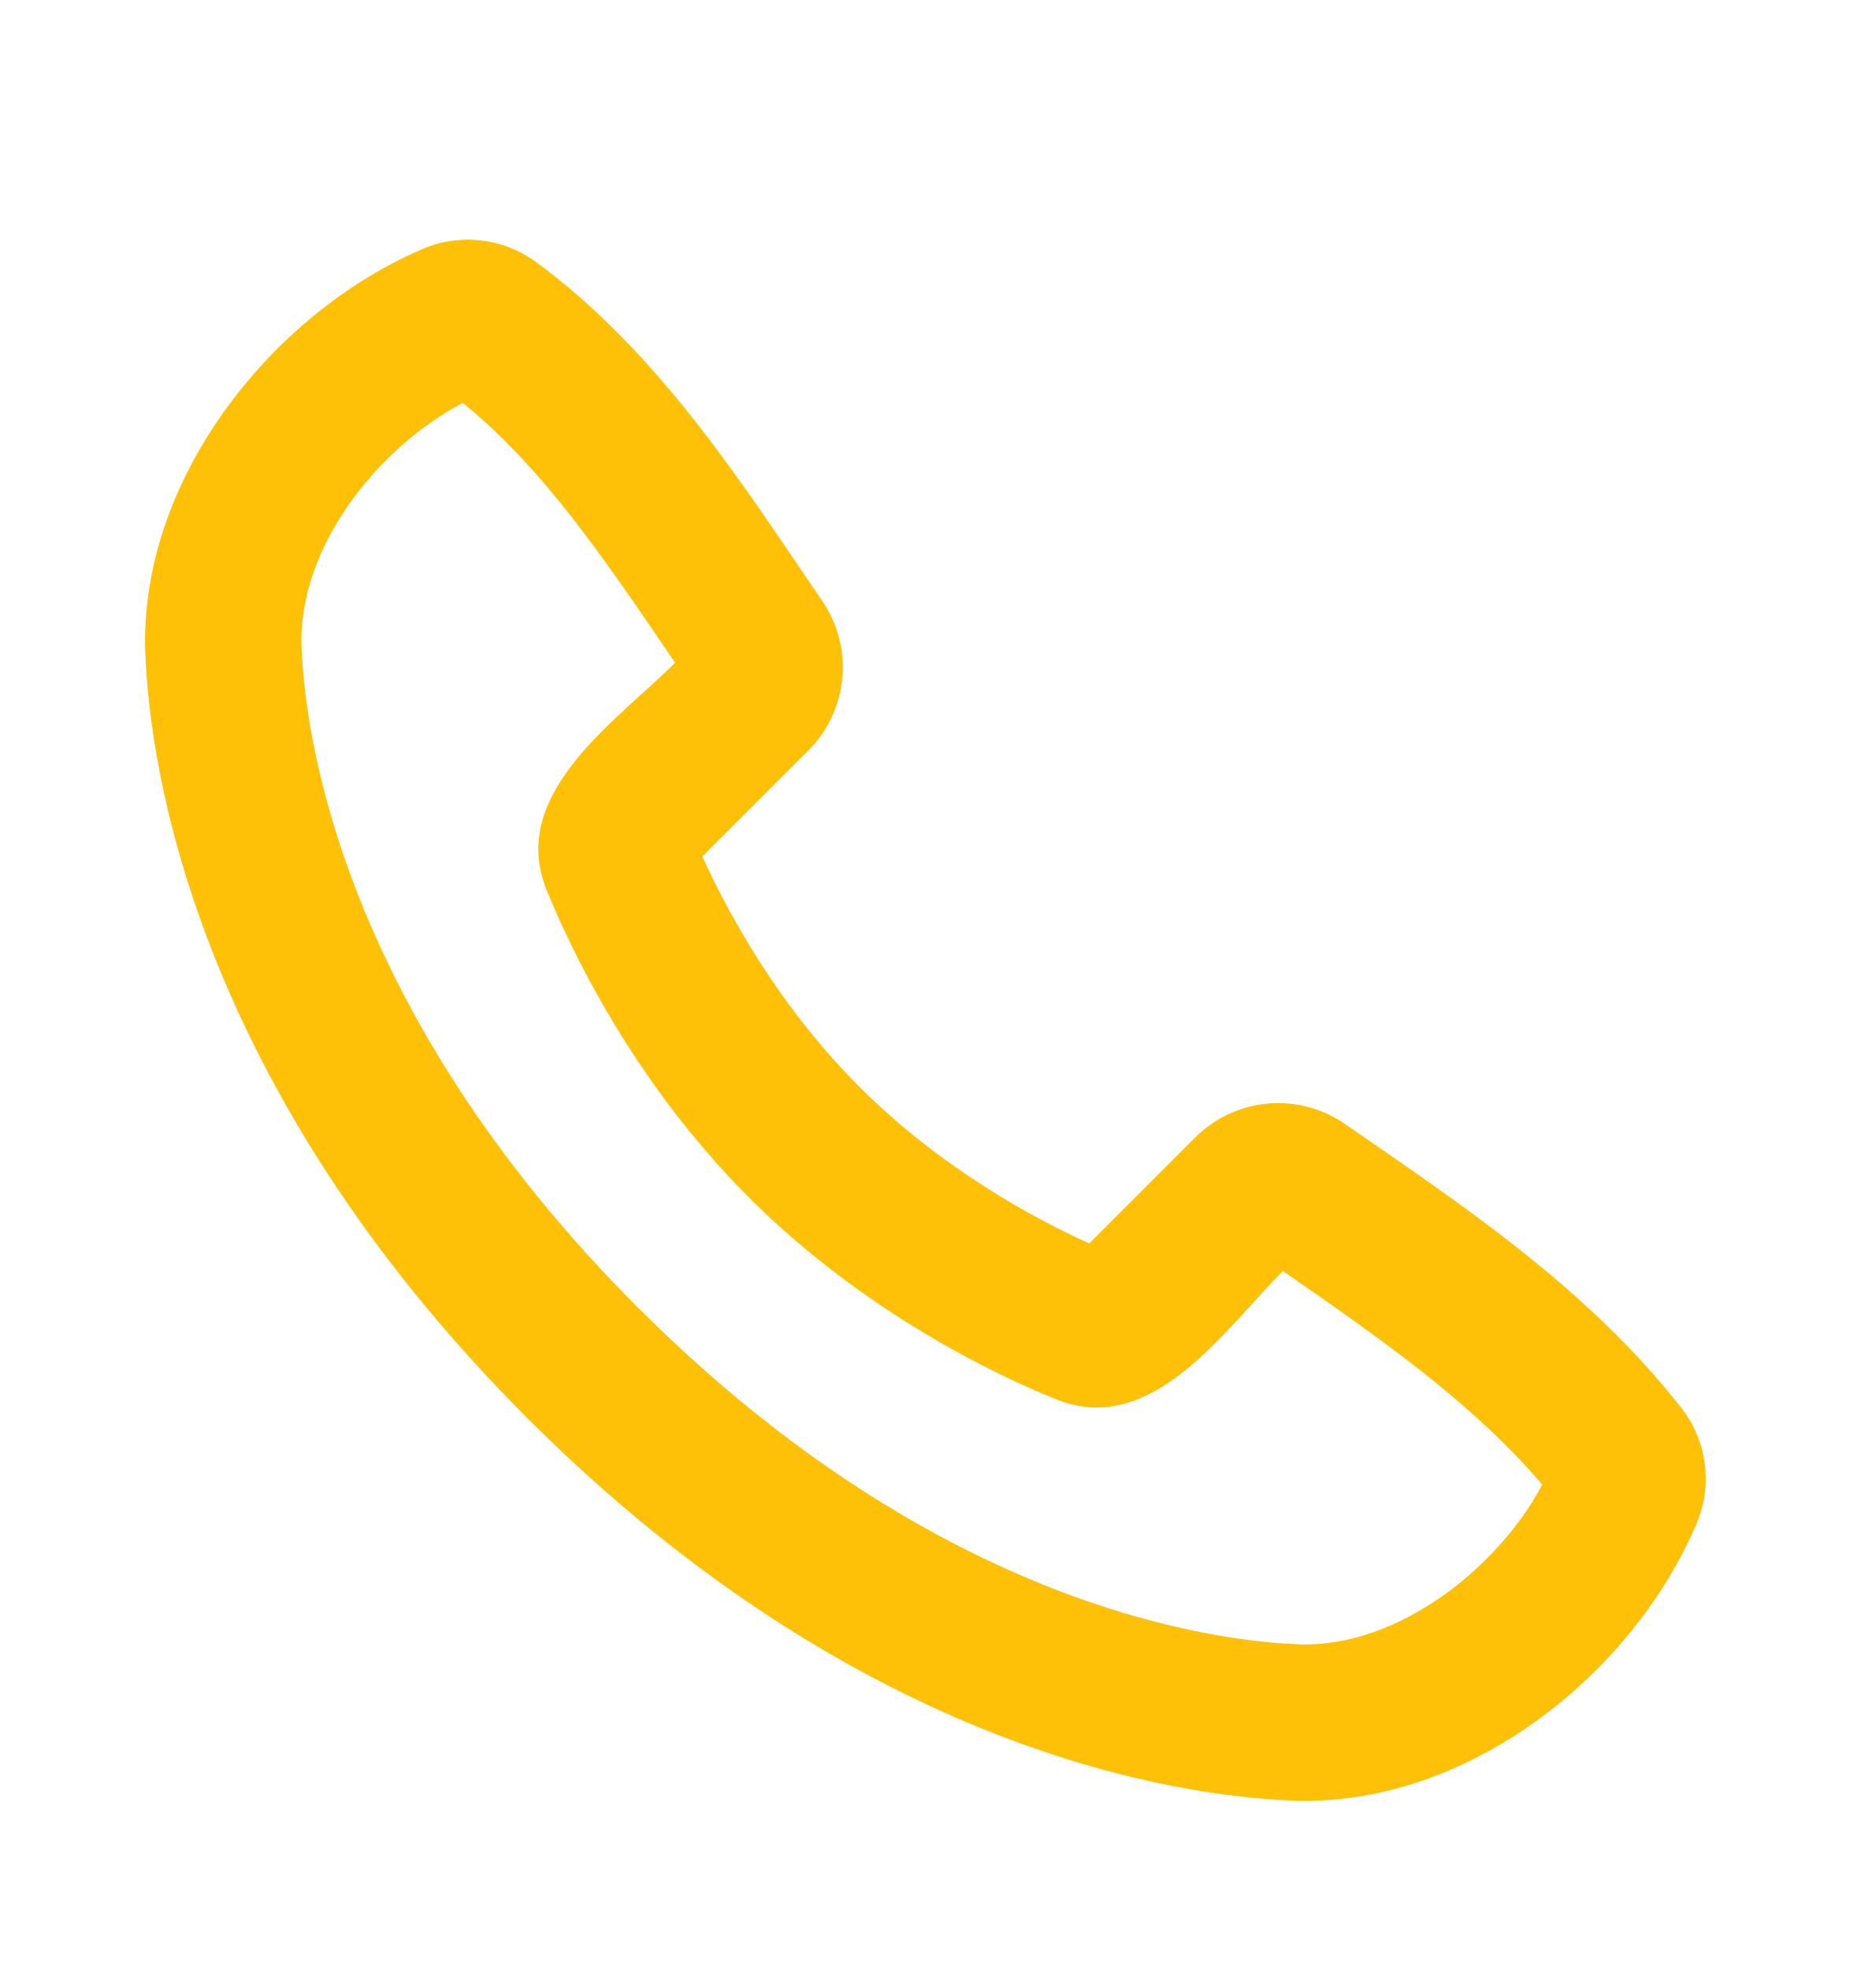
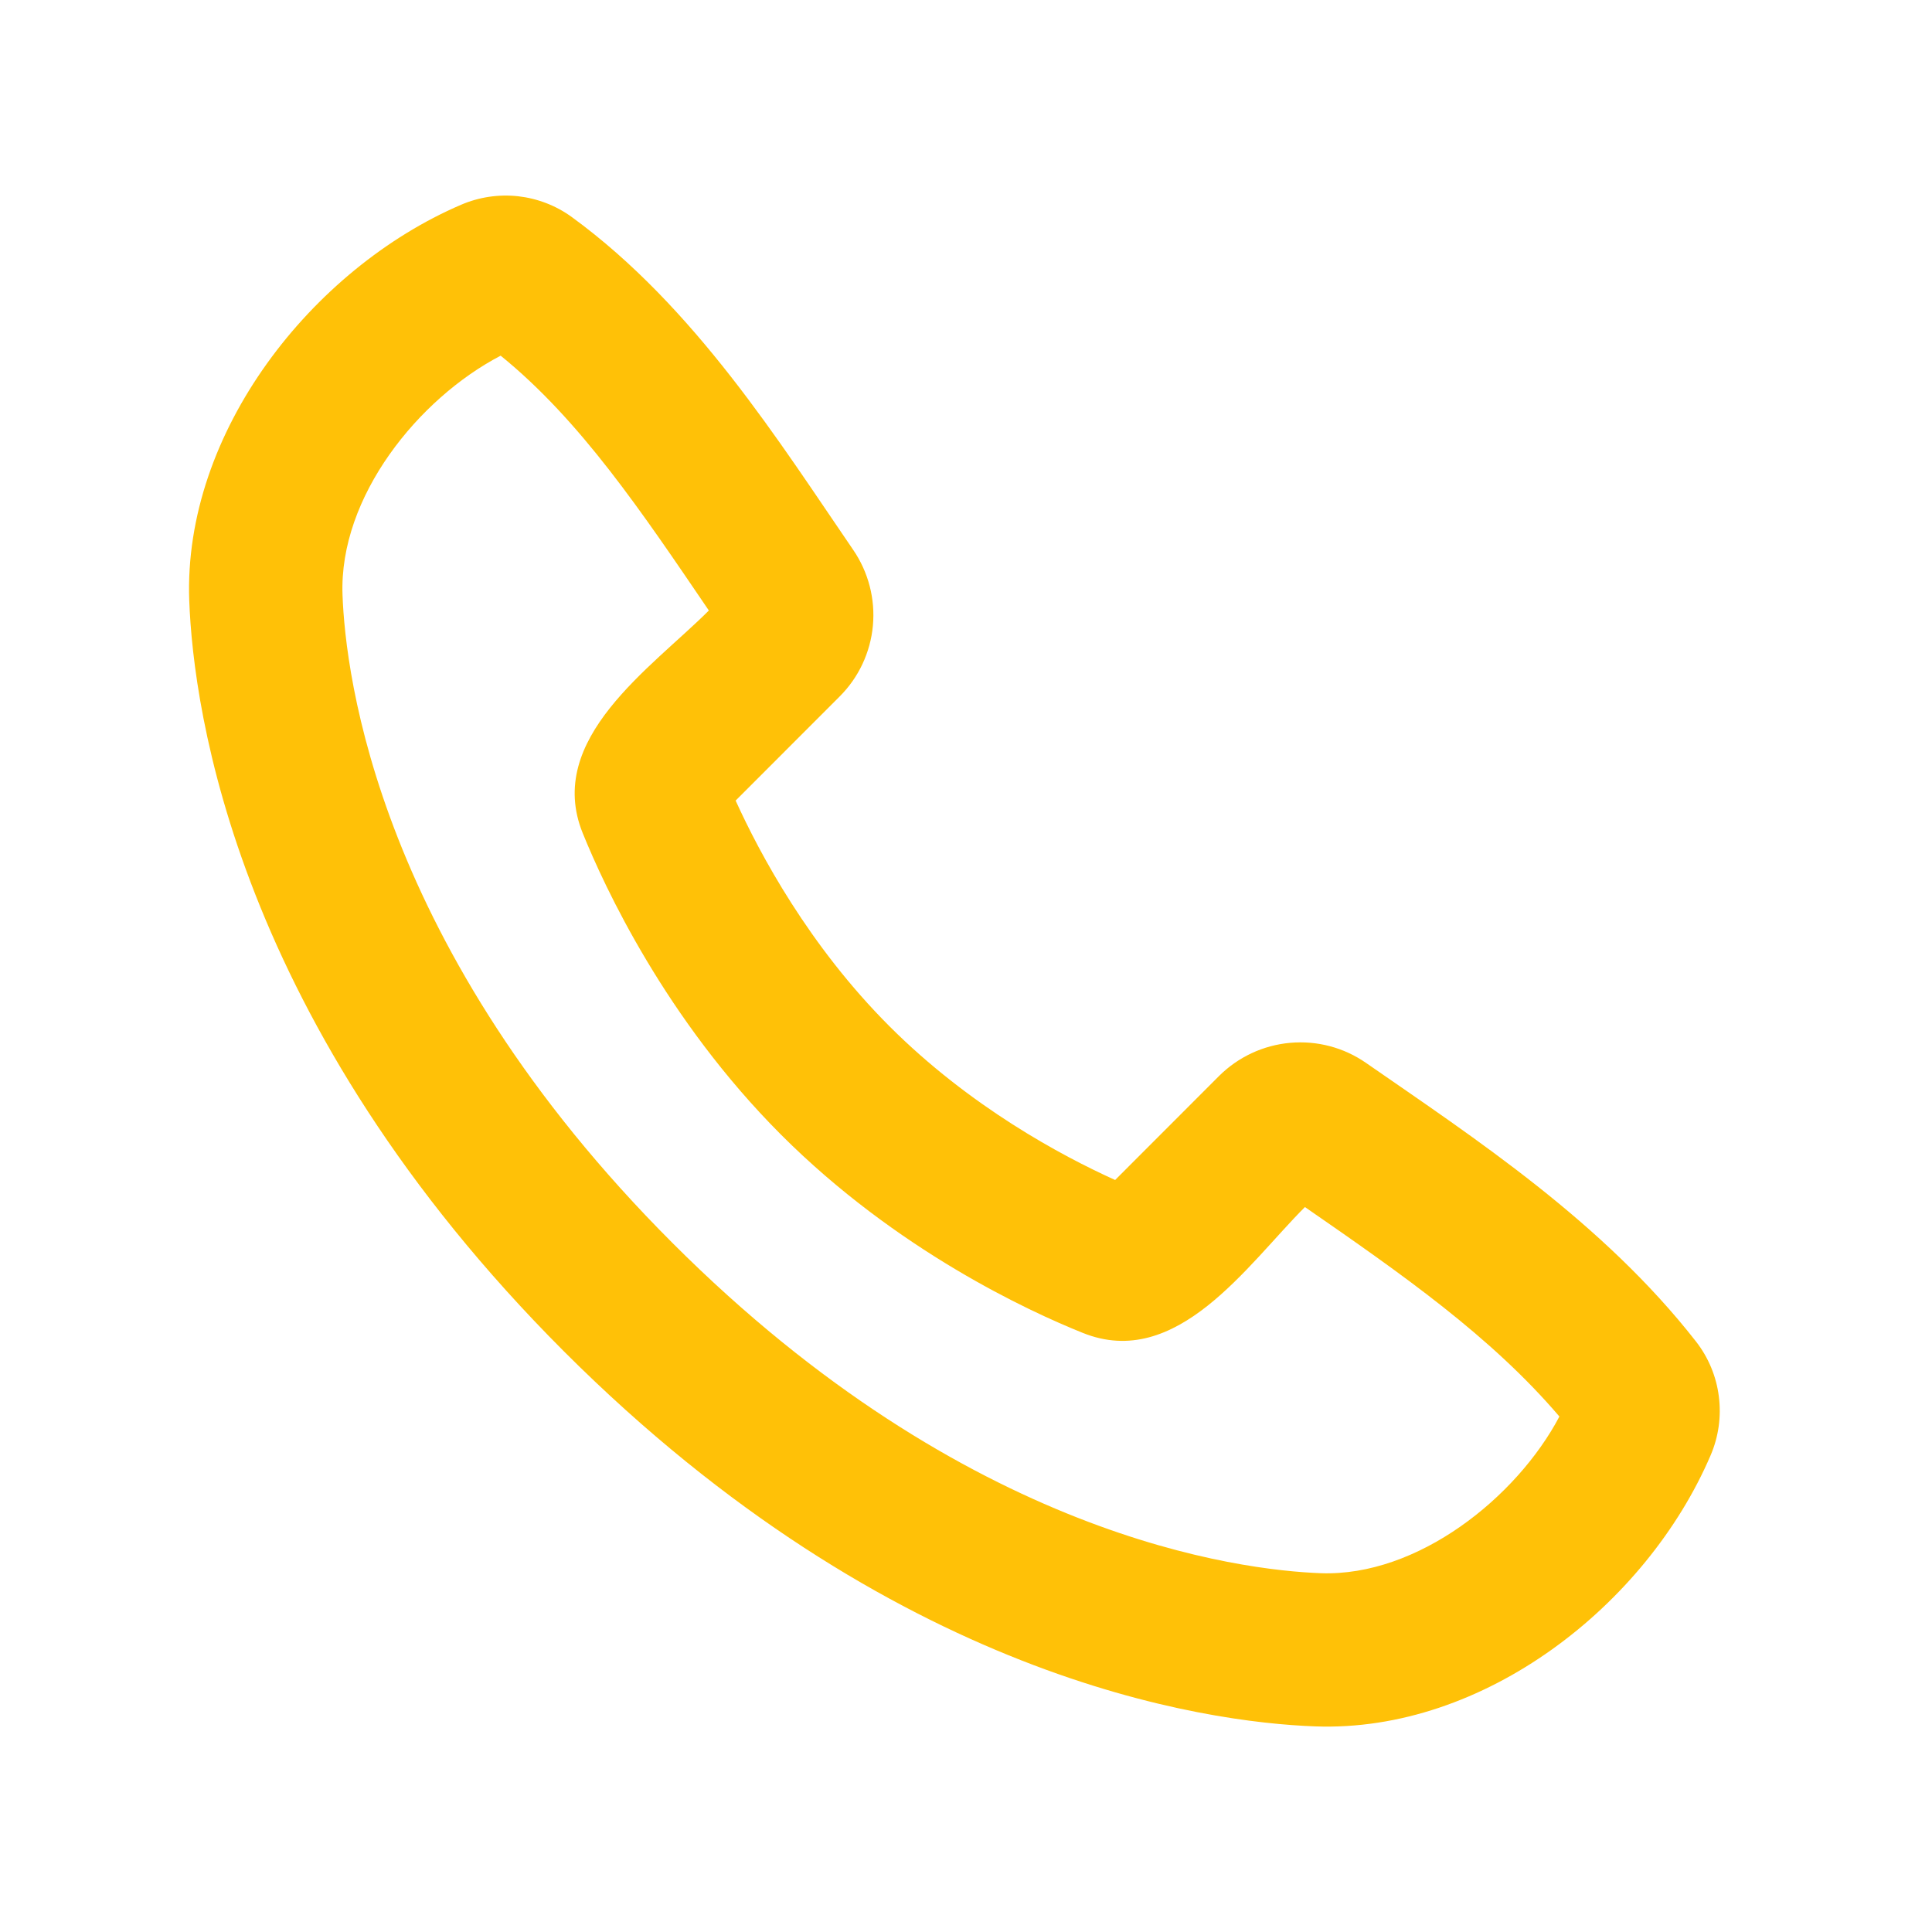
- <svg xmlns="http://www.w3.org/2000/svg" width="20" height="21" fill="none">
-   <path fill="#FFC107" fill-rule="evenodd" d="M6.803 13.94c3.205 3.205 6.174 3.556 7.045 3.588 1.054.039 2.129-.821 2.594-1.702-.742-.87-1.708-1.545-2.765-2.277-.624.624-1.394 1.782-2.418 1.367-.582-.234-2.02-.897-3.277-2.154-1.257-1.258-1.92-2.695-2.155-3.277-.415-1.026.746-1.797 1.37-2.42-.731-1.076-1.395-2.067-2.263-2.77-.893.466-1.758 1.533-1.719 2.6.032.872.383 3.84 3.588 7.046Zm6.984 5.254c-1.2-.044-4.601-.514-8.163-4.075-3.56-3.561-4.03-6.961-4.075-8.162-.067-1.83 1.335-3.608 2.954-4.302a1.225 1.225 0 0 1 1.204.133c1.34.977 2.265 2.458 3.059 3.618A1.253 1.253 0 0 1 8.618 8l-1.13 1.13c.263.58.797 1.578 1.672 2.453.875.875 1.873 1.41 2.453 1.672l1.13-1.13a1.25 1.25 0 0 1 1.598-.142c1.183.82 2.573 1.73 3.586 3.028a1.225 1.225 0 0 1 .158 1.237c-.698 1.628-2.463 3.014-4.298 2.946Z" clip-rule="evenodd" />
+ <svg xmlns="http://www.w3.org/2000/svg" width="current" height="current" viewBox="0 0 21 21" fill="none">
+   <path fill-rule="evenodd" clip-rule="evenodd" d="M7.311 13.512C10.515 16.716 13.485 17.067 14.356 17.1C15.409 17.138 16.485 16.278 16.95 15.397C16.208 14.527 15.242 13.852 14.184 13.12C13.56 13.744 12.791 14.902 11.767 14.487C11.184 14.253 9.746 13.591 8.489 12.333C7.233 11.075 6.57 9.638 6.334 9.056C5.919 8.031 7.081 7.26 7.705 6.636C6.974 5.561 6.31 4.57 5.442 3.866C4.549 4.332 3.684 5.399 3.723 6.466C3.755 7.338 4.106 10.307 7.311 13.512ZM14.294 18.765C13.095 18.721 9.694 18.251 6.132 14.691C2.571 11.129 2.102 7.729 2.057 6.528C1.99 4.698 3.392 2.921 5.011 2.226C5.206 2.142 5.42 2.11 5.631 2.133C5.842 2.157 6.043 2.234 6.215 2.359C7.555 3.336 8.479 4.817 9.274 5.977C9.439 6.218 9.515 6.51 9.488 6.801C9.461 7.092 9.333 7.365 9.126 7.571L7.996 8.702C8.259 9.281 8.793 10.28 9.668 11.155C10.543 12.03 11.541 12.564 12.121 12.826L13.25 11.696C13.458 11.489 13.731 11.361 14.024 11.335C14.316 11.309 14.608 11.386 14.849 11.554C16.032 12.374 17.422 13.285 18.435 14.582C18.57 14.755 18.656 14.962 18.683 15.179C18.711 15.397 18.68 15.618 18.593 15.82C17.895 17.447 16.13 18.833 14.294 18.765Z" fill="#FFC107" />
</svg>
